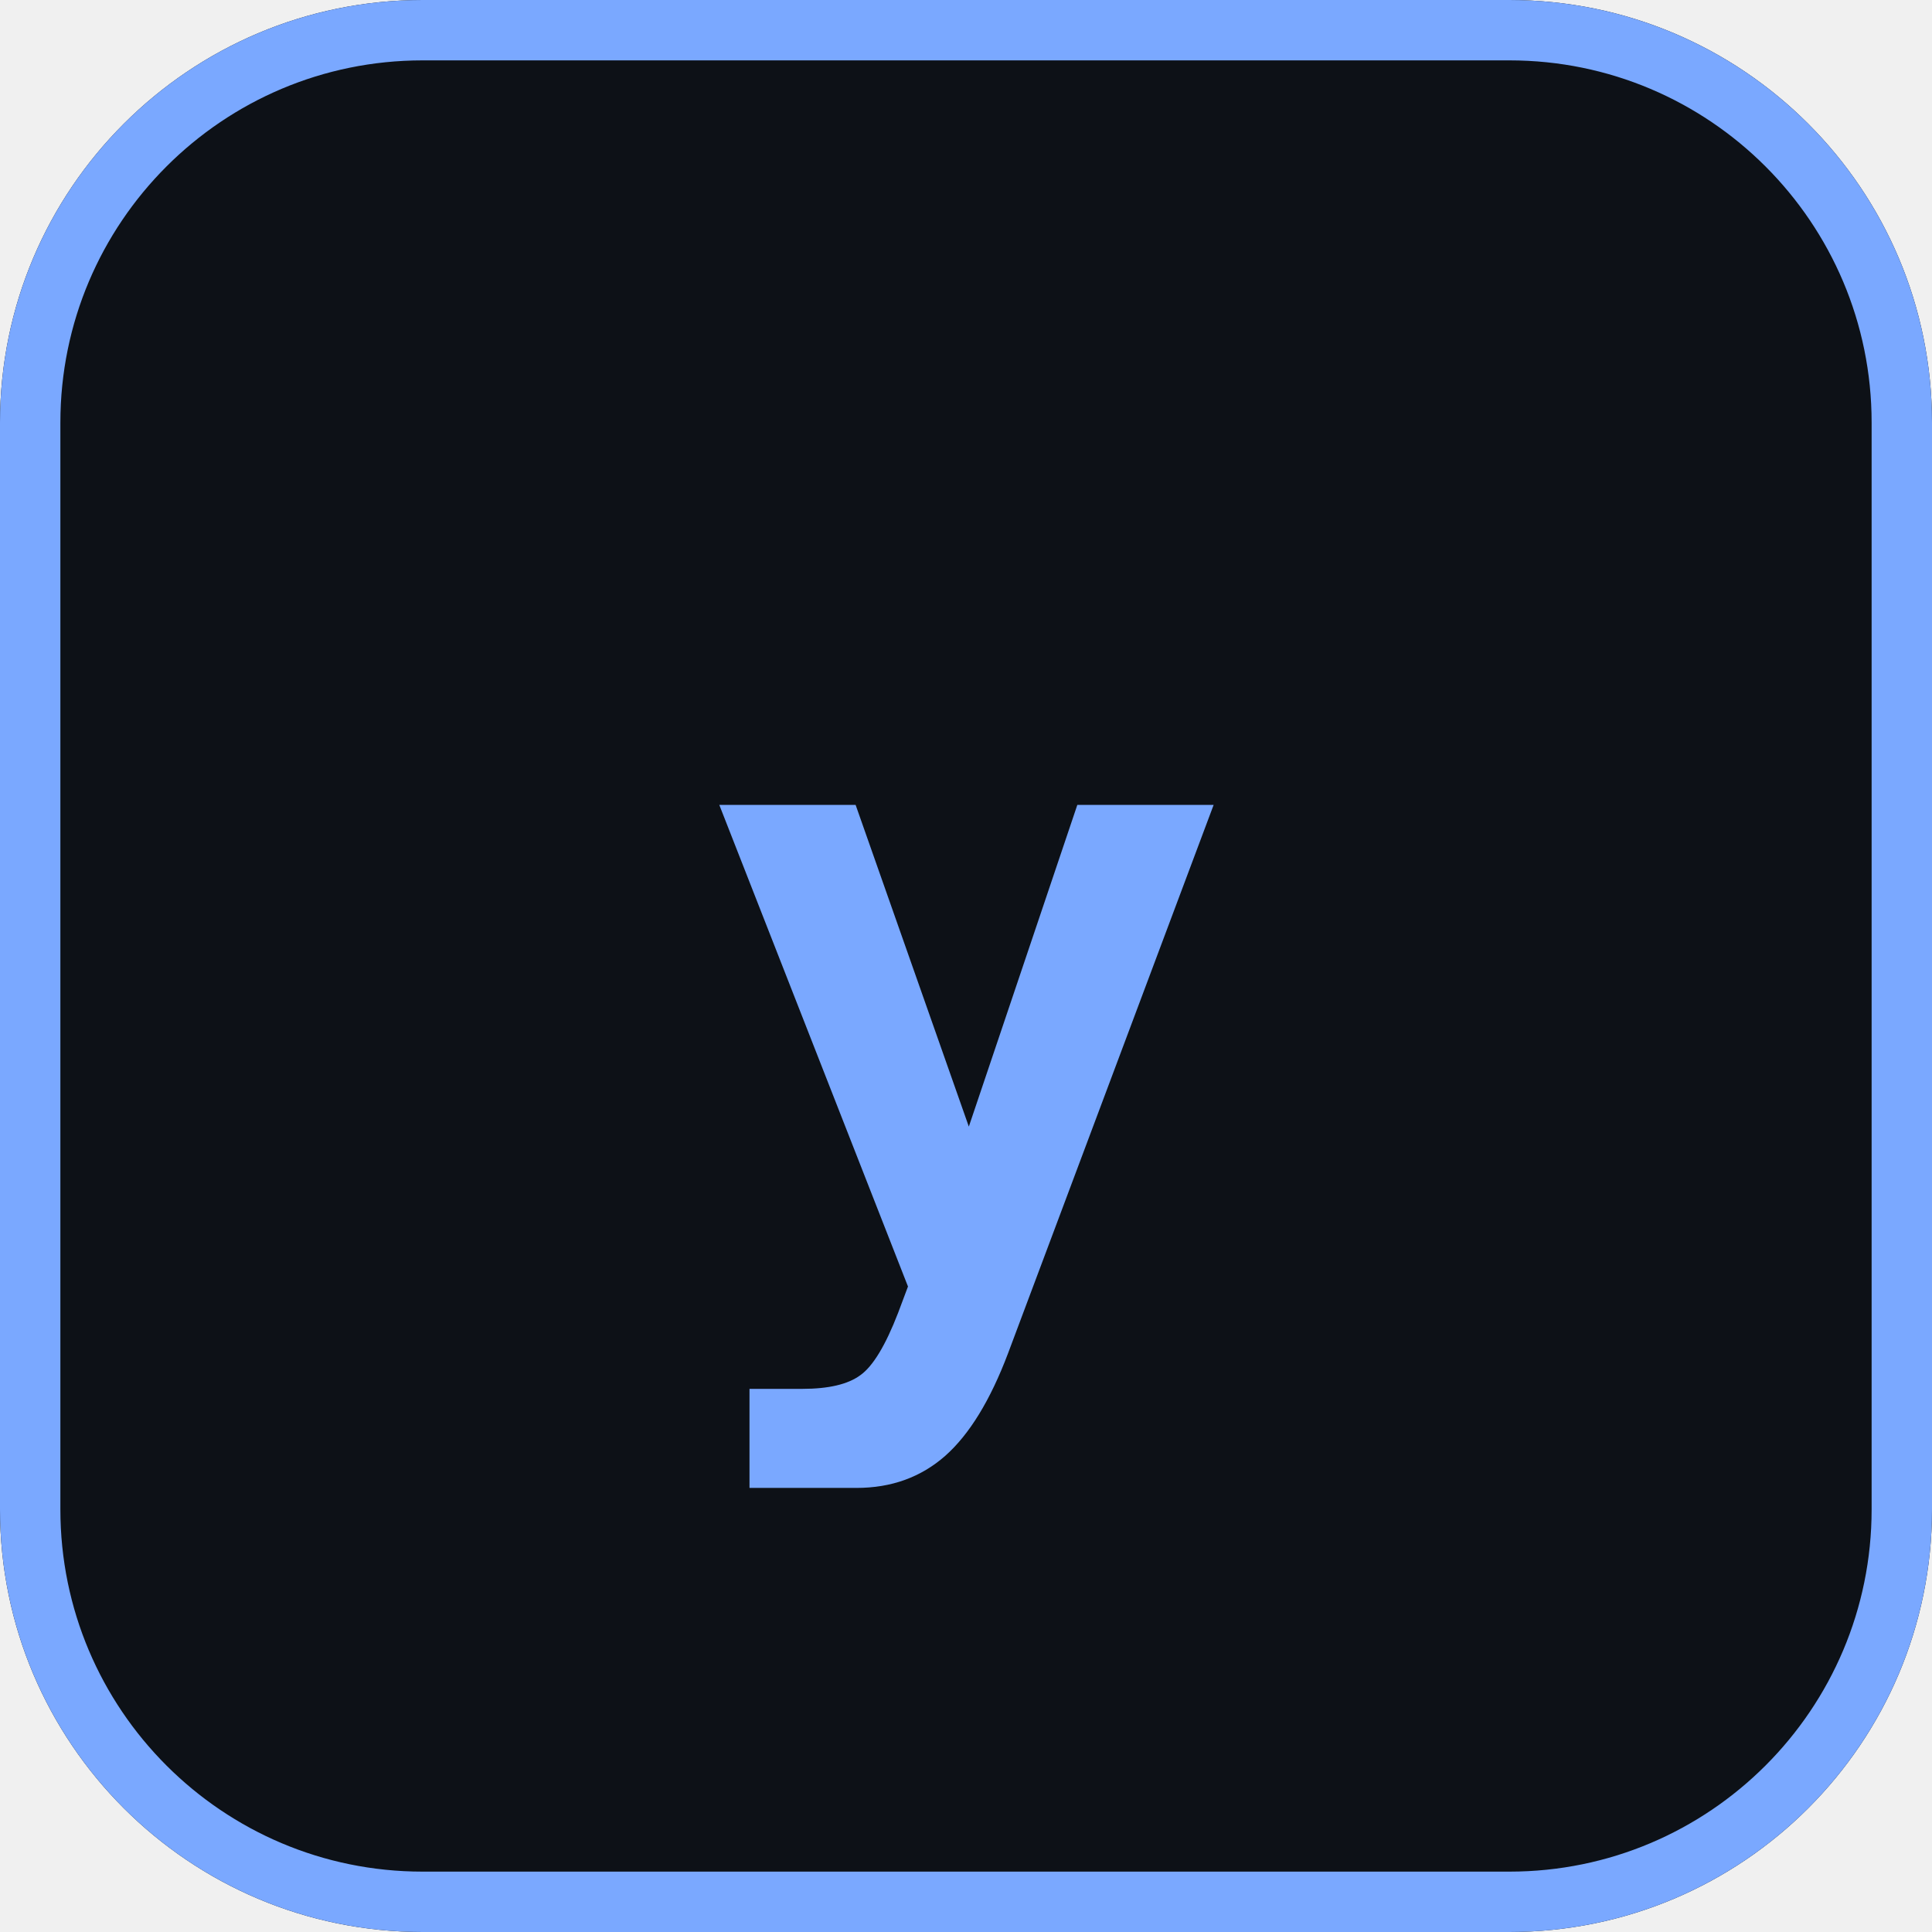
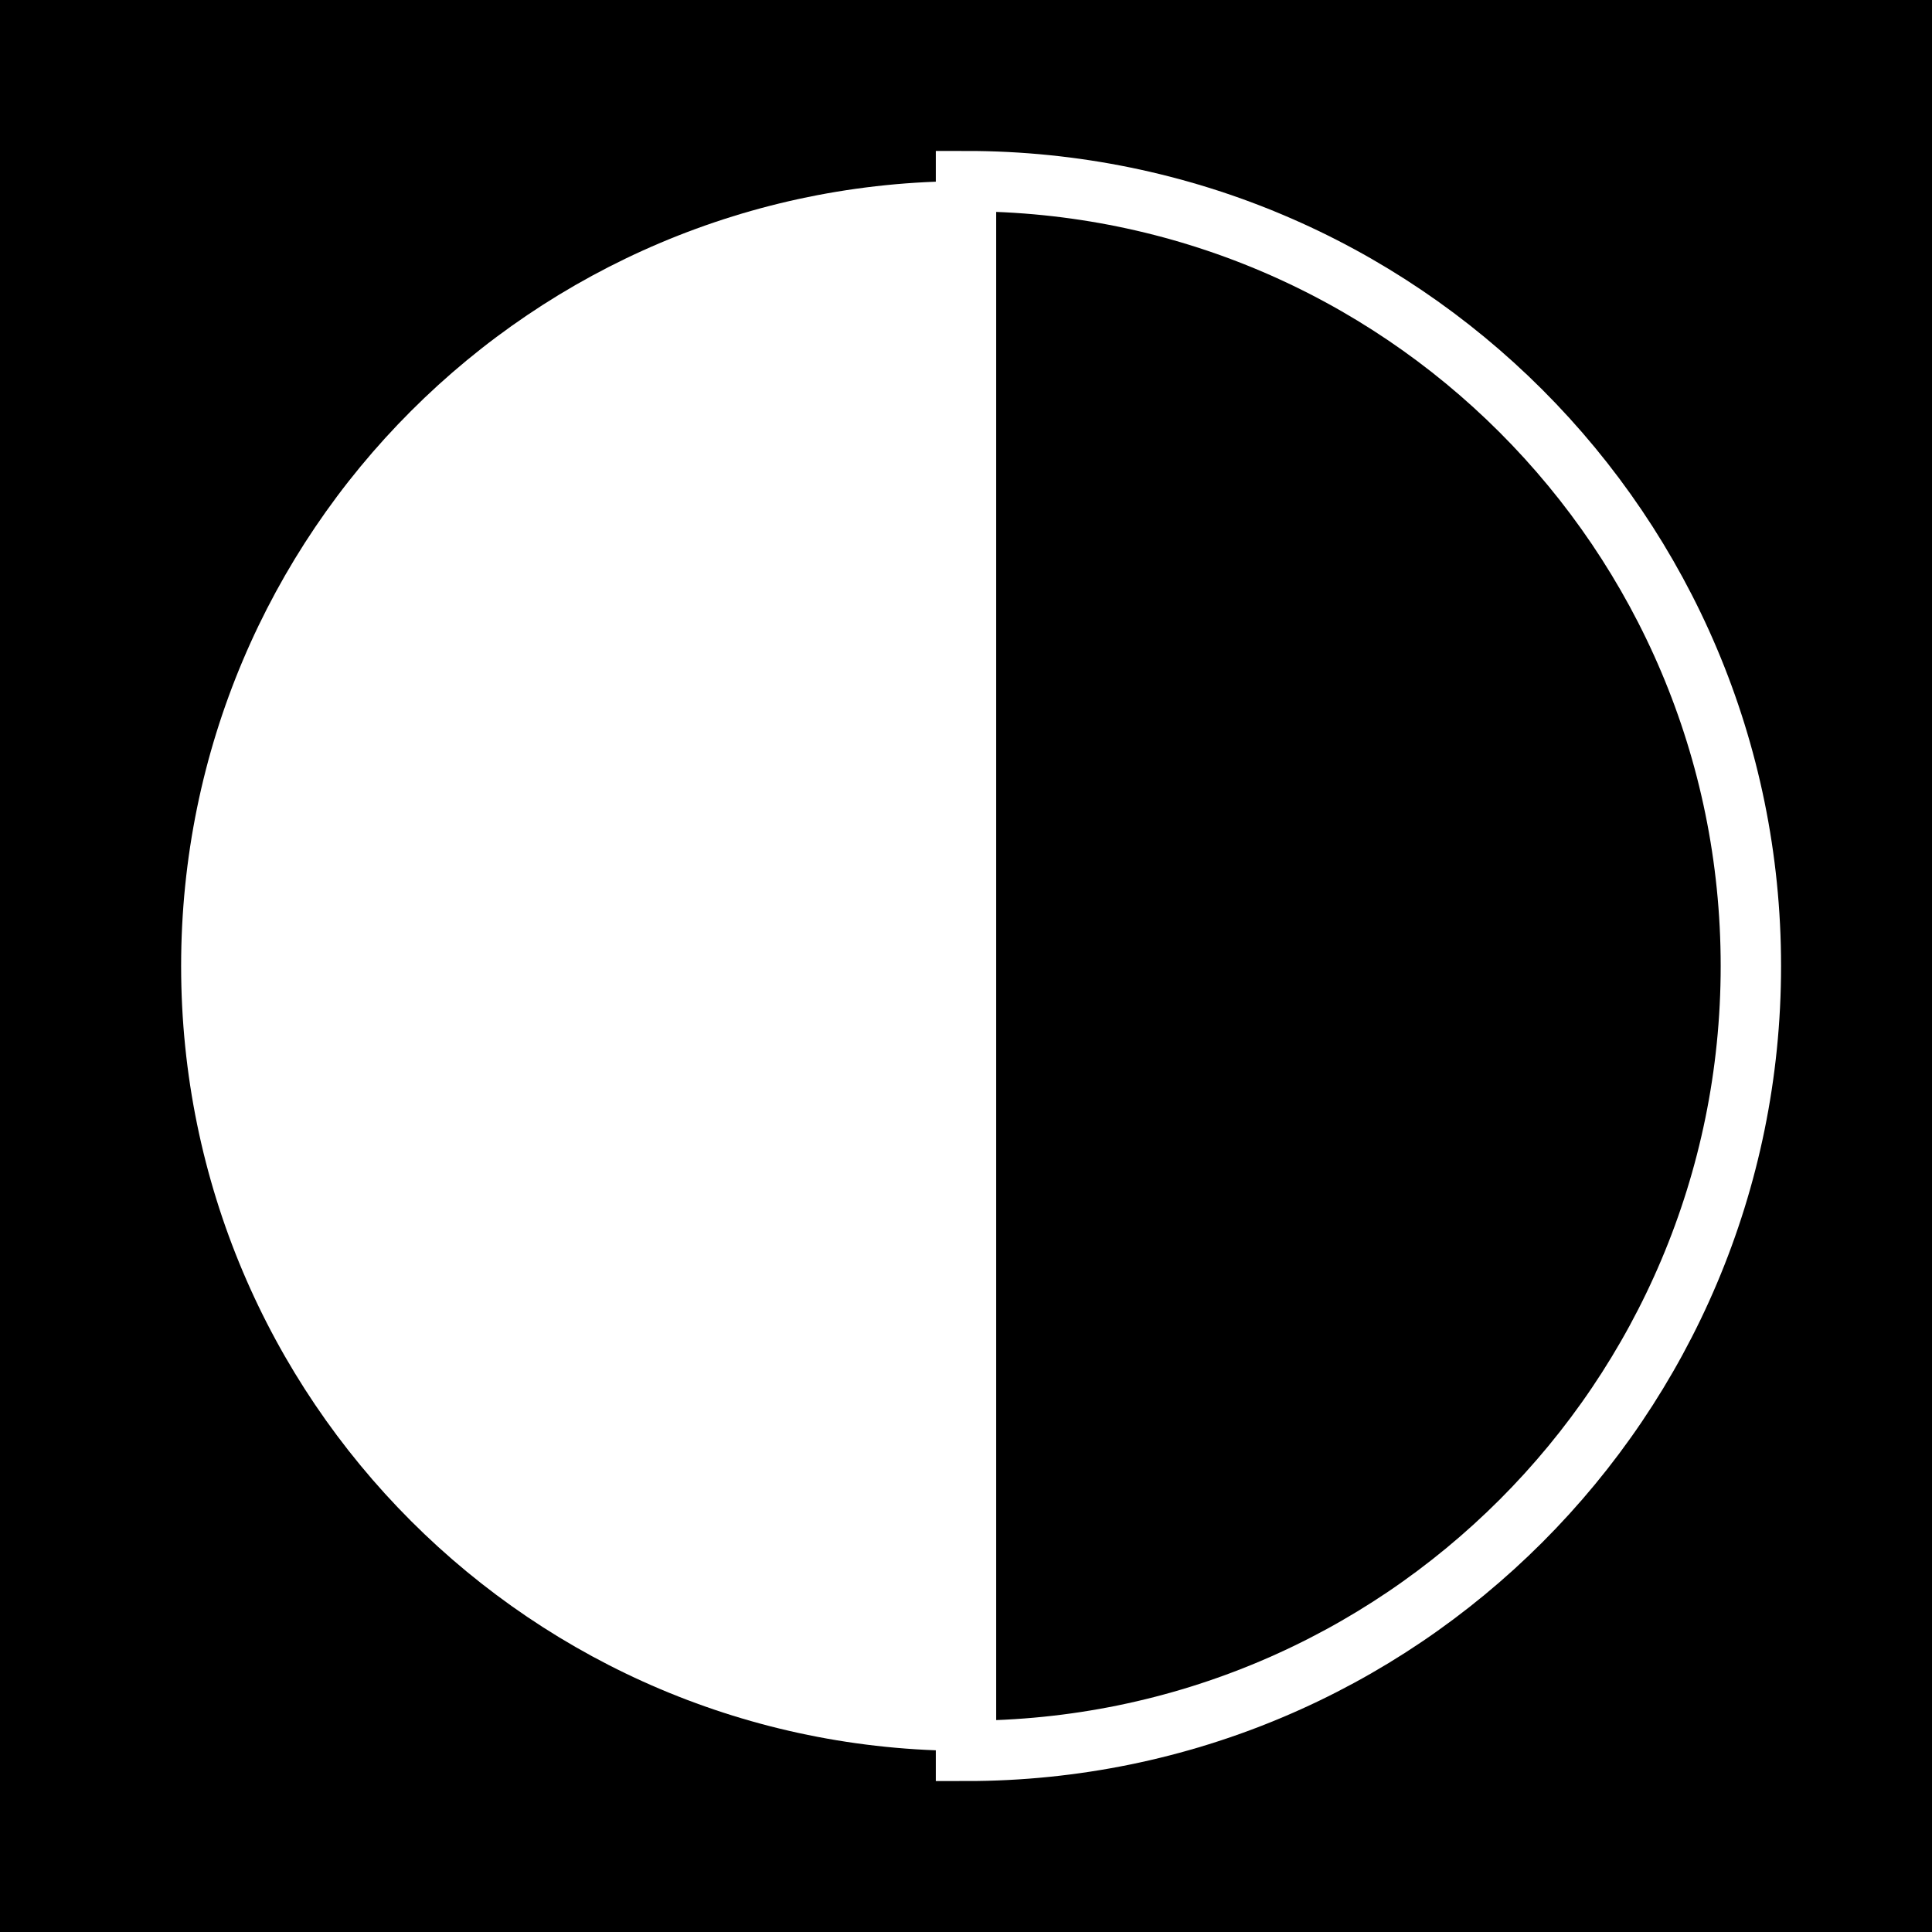
<svg xmlns="http://www.w3.org/2000/svg" viewBox="0 0 64 64">
-   <rect width="64" height="64" rx="14" fill="#0d1117" />
-   <rect x="1" y="1" width="62" height="62" rx="13" fill="none" stroke="#7aa8ff" stroke-width="2" />
-   <text x="50%" y="54%" font-family="JetBrains Mono, ui-monospace, monospace" font-size="30" font-weight="700" fill="#7aa8ff" text-anchor="middle" dominant-baseline="middle">y</text>
+   <rect width="64" height="64" fill="#000" />
+   <path d="M32 6a26 26 0 0 0 0 52z" fill="#fff" />
+   <path d="M32 6a26 26 0 0 1 0 52z" fill="none" stroke="#fff" stroke-width="2" />
</svg>
